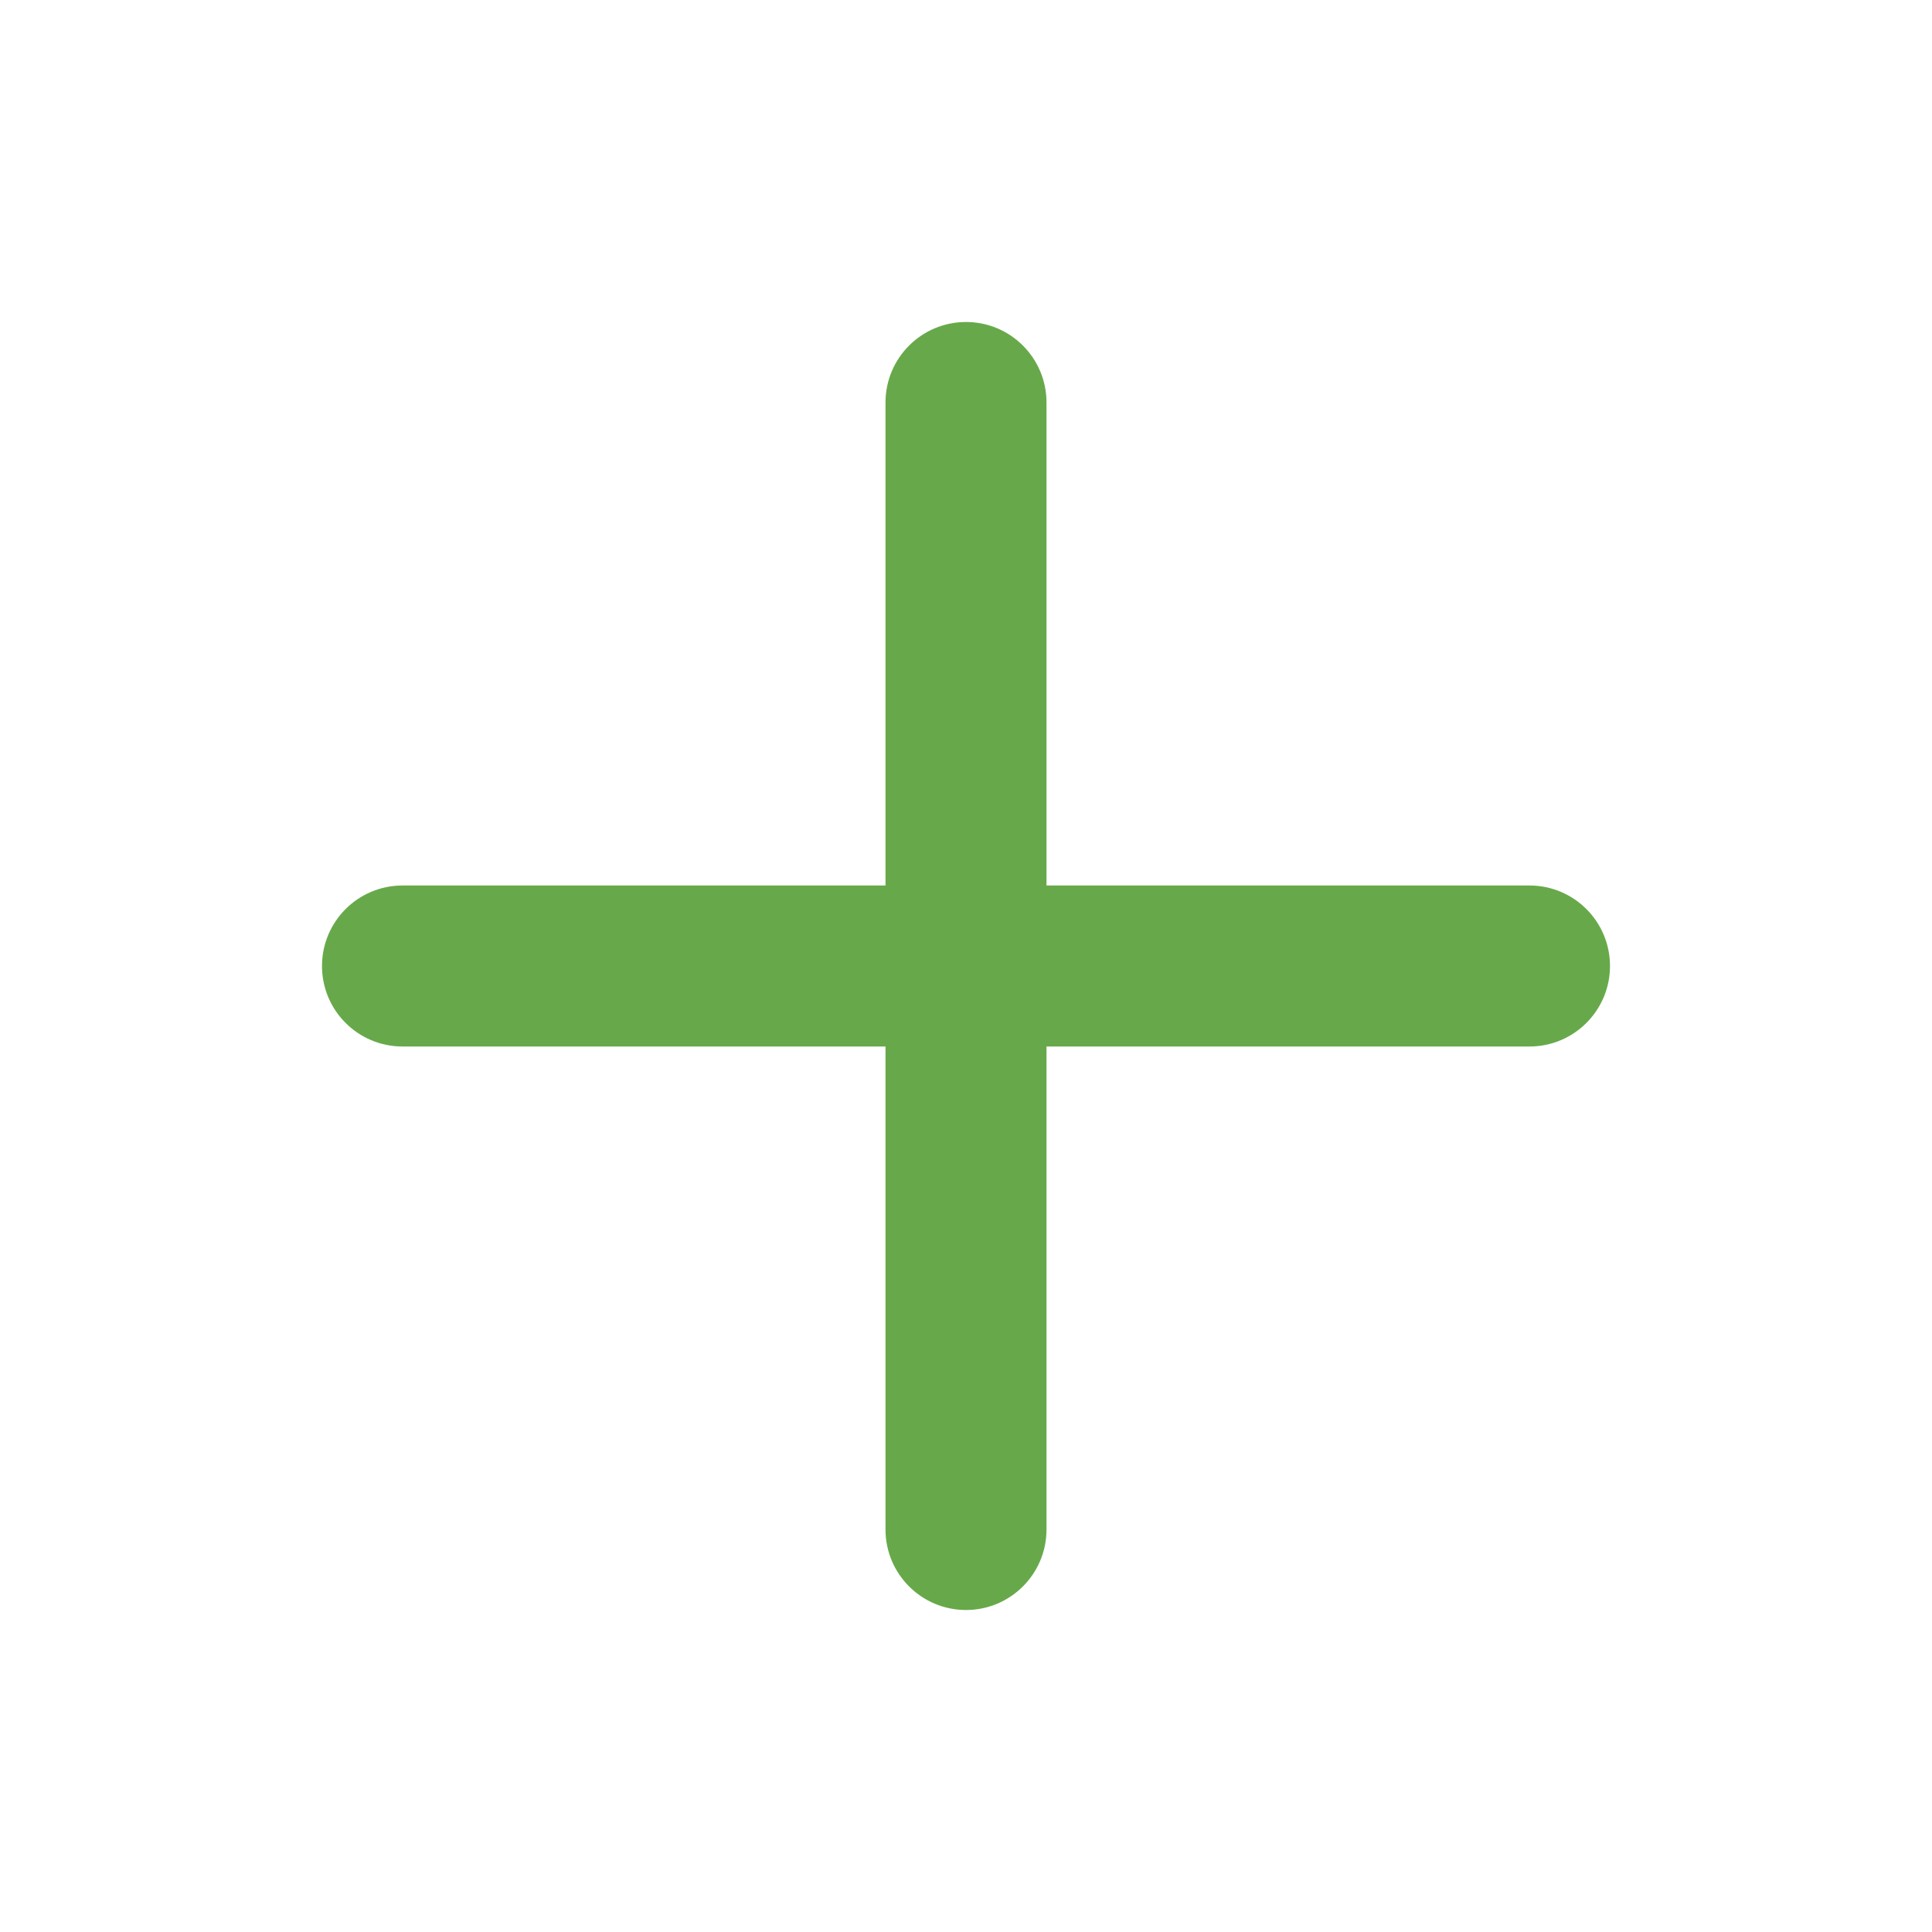
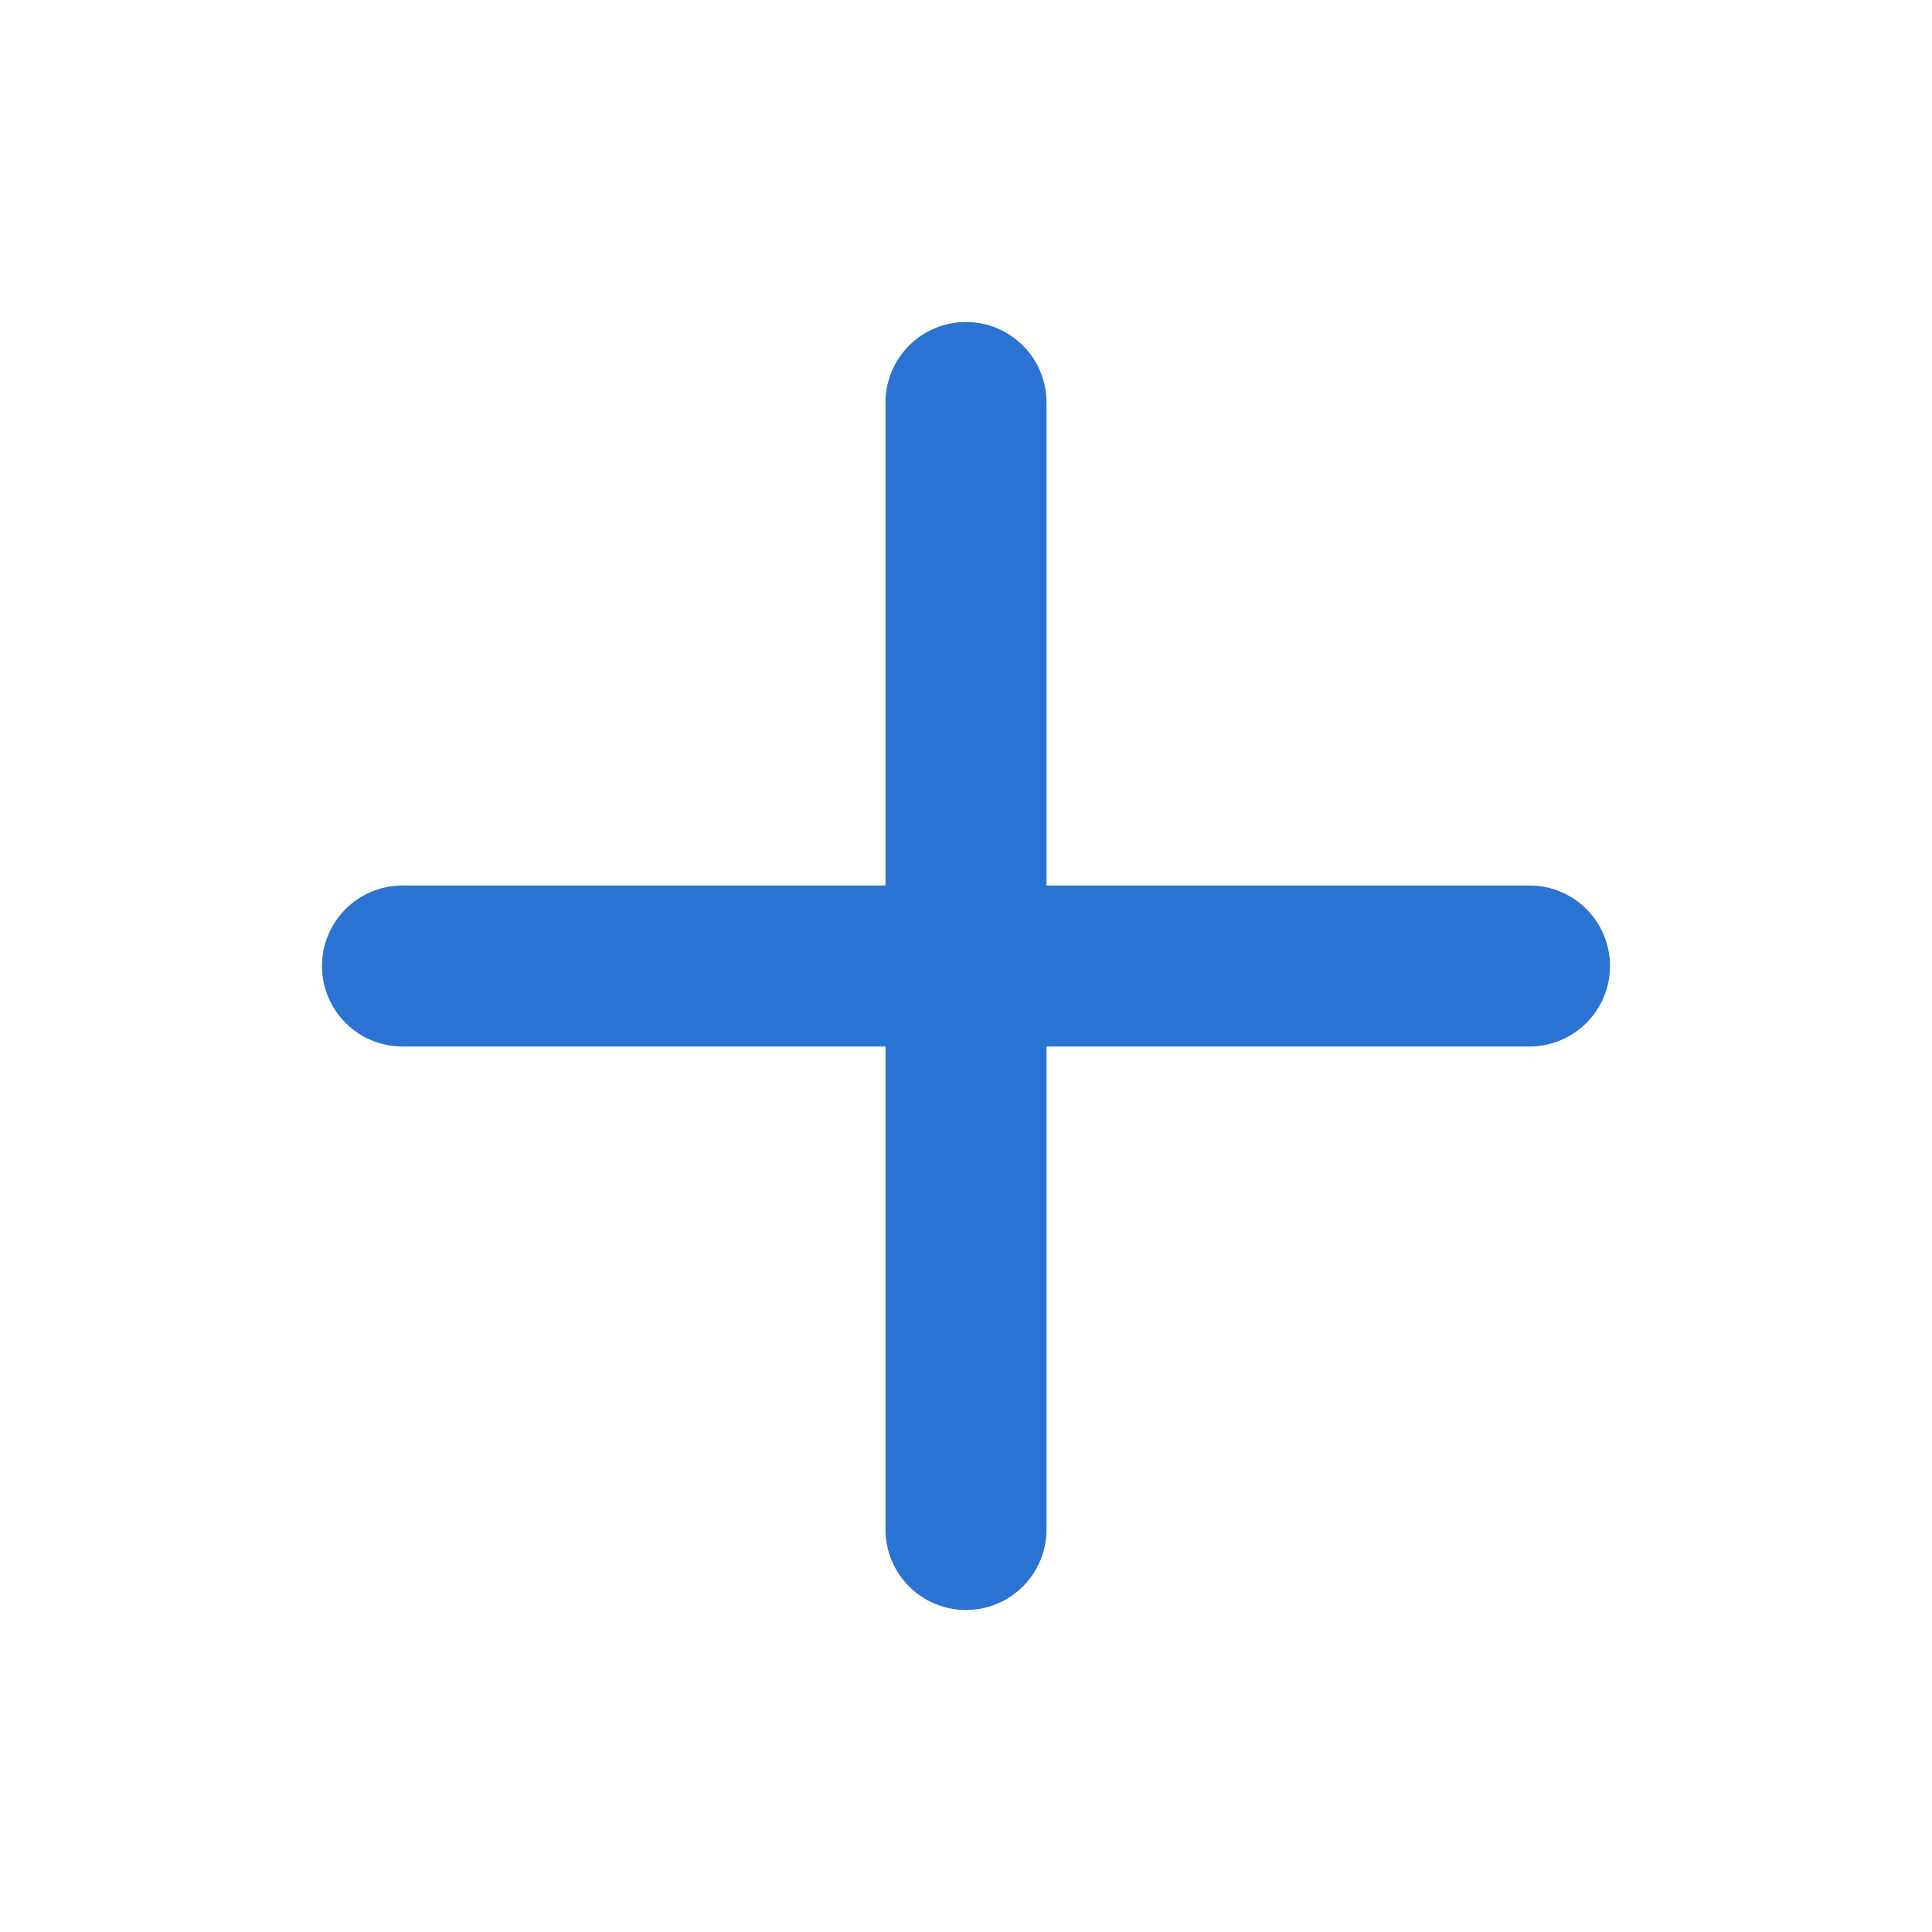
- <svg xmlns="http://www.w3.org/2000/svg" viewBox="0 0 24 24" fill="#67a94a">
-   <g data-name="Layer 2">
-     <g data-name="plus">
-       <rect width="24" height="24" transform="rotate(180 12 12)" opacity="0" />
-       <path d="M19 11h-6V5a1 1 0 0 0-2 0v6H5a1 1 0 0 0 0 2h6v6a1 1 0 0 0 2 0v-6h6a1 1 0 0 0 0-2z" />
+ <svg xmlns="http://www.w3.org/2000/svg" viewBox="0 0 24 24" version="1.1" id="svg9841">
+   <defs id="defs9845" />
+   <g data-name="Layer 2" id="g9839">
+     <g data-name="plus" id="g9837">
+       <rect width="24" height="24" transform="rotate(180 12 12)" opacity="0" id="rect9833" />
+       <path d="M19 11h-6V5a1 1 0 0 0-2 0v6H5a1 1 0 0 0 0 2h6v6a1 1 0 0 0 2 0v-6h6a1 1 0 0 0 0-2z" id="path9835" style="fill:#2b73d2;fill-opacity:1" />
    </g>
  </g>
</svg>
